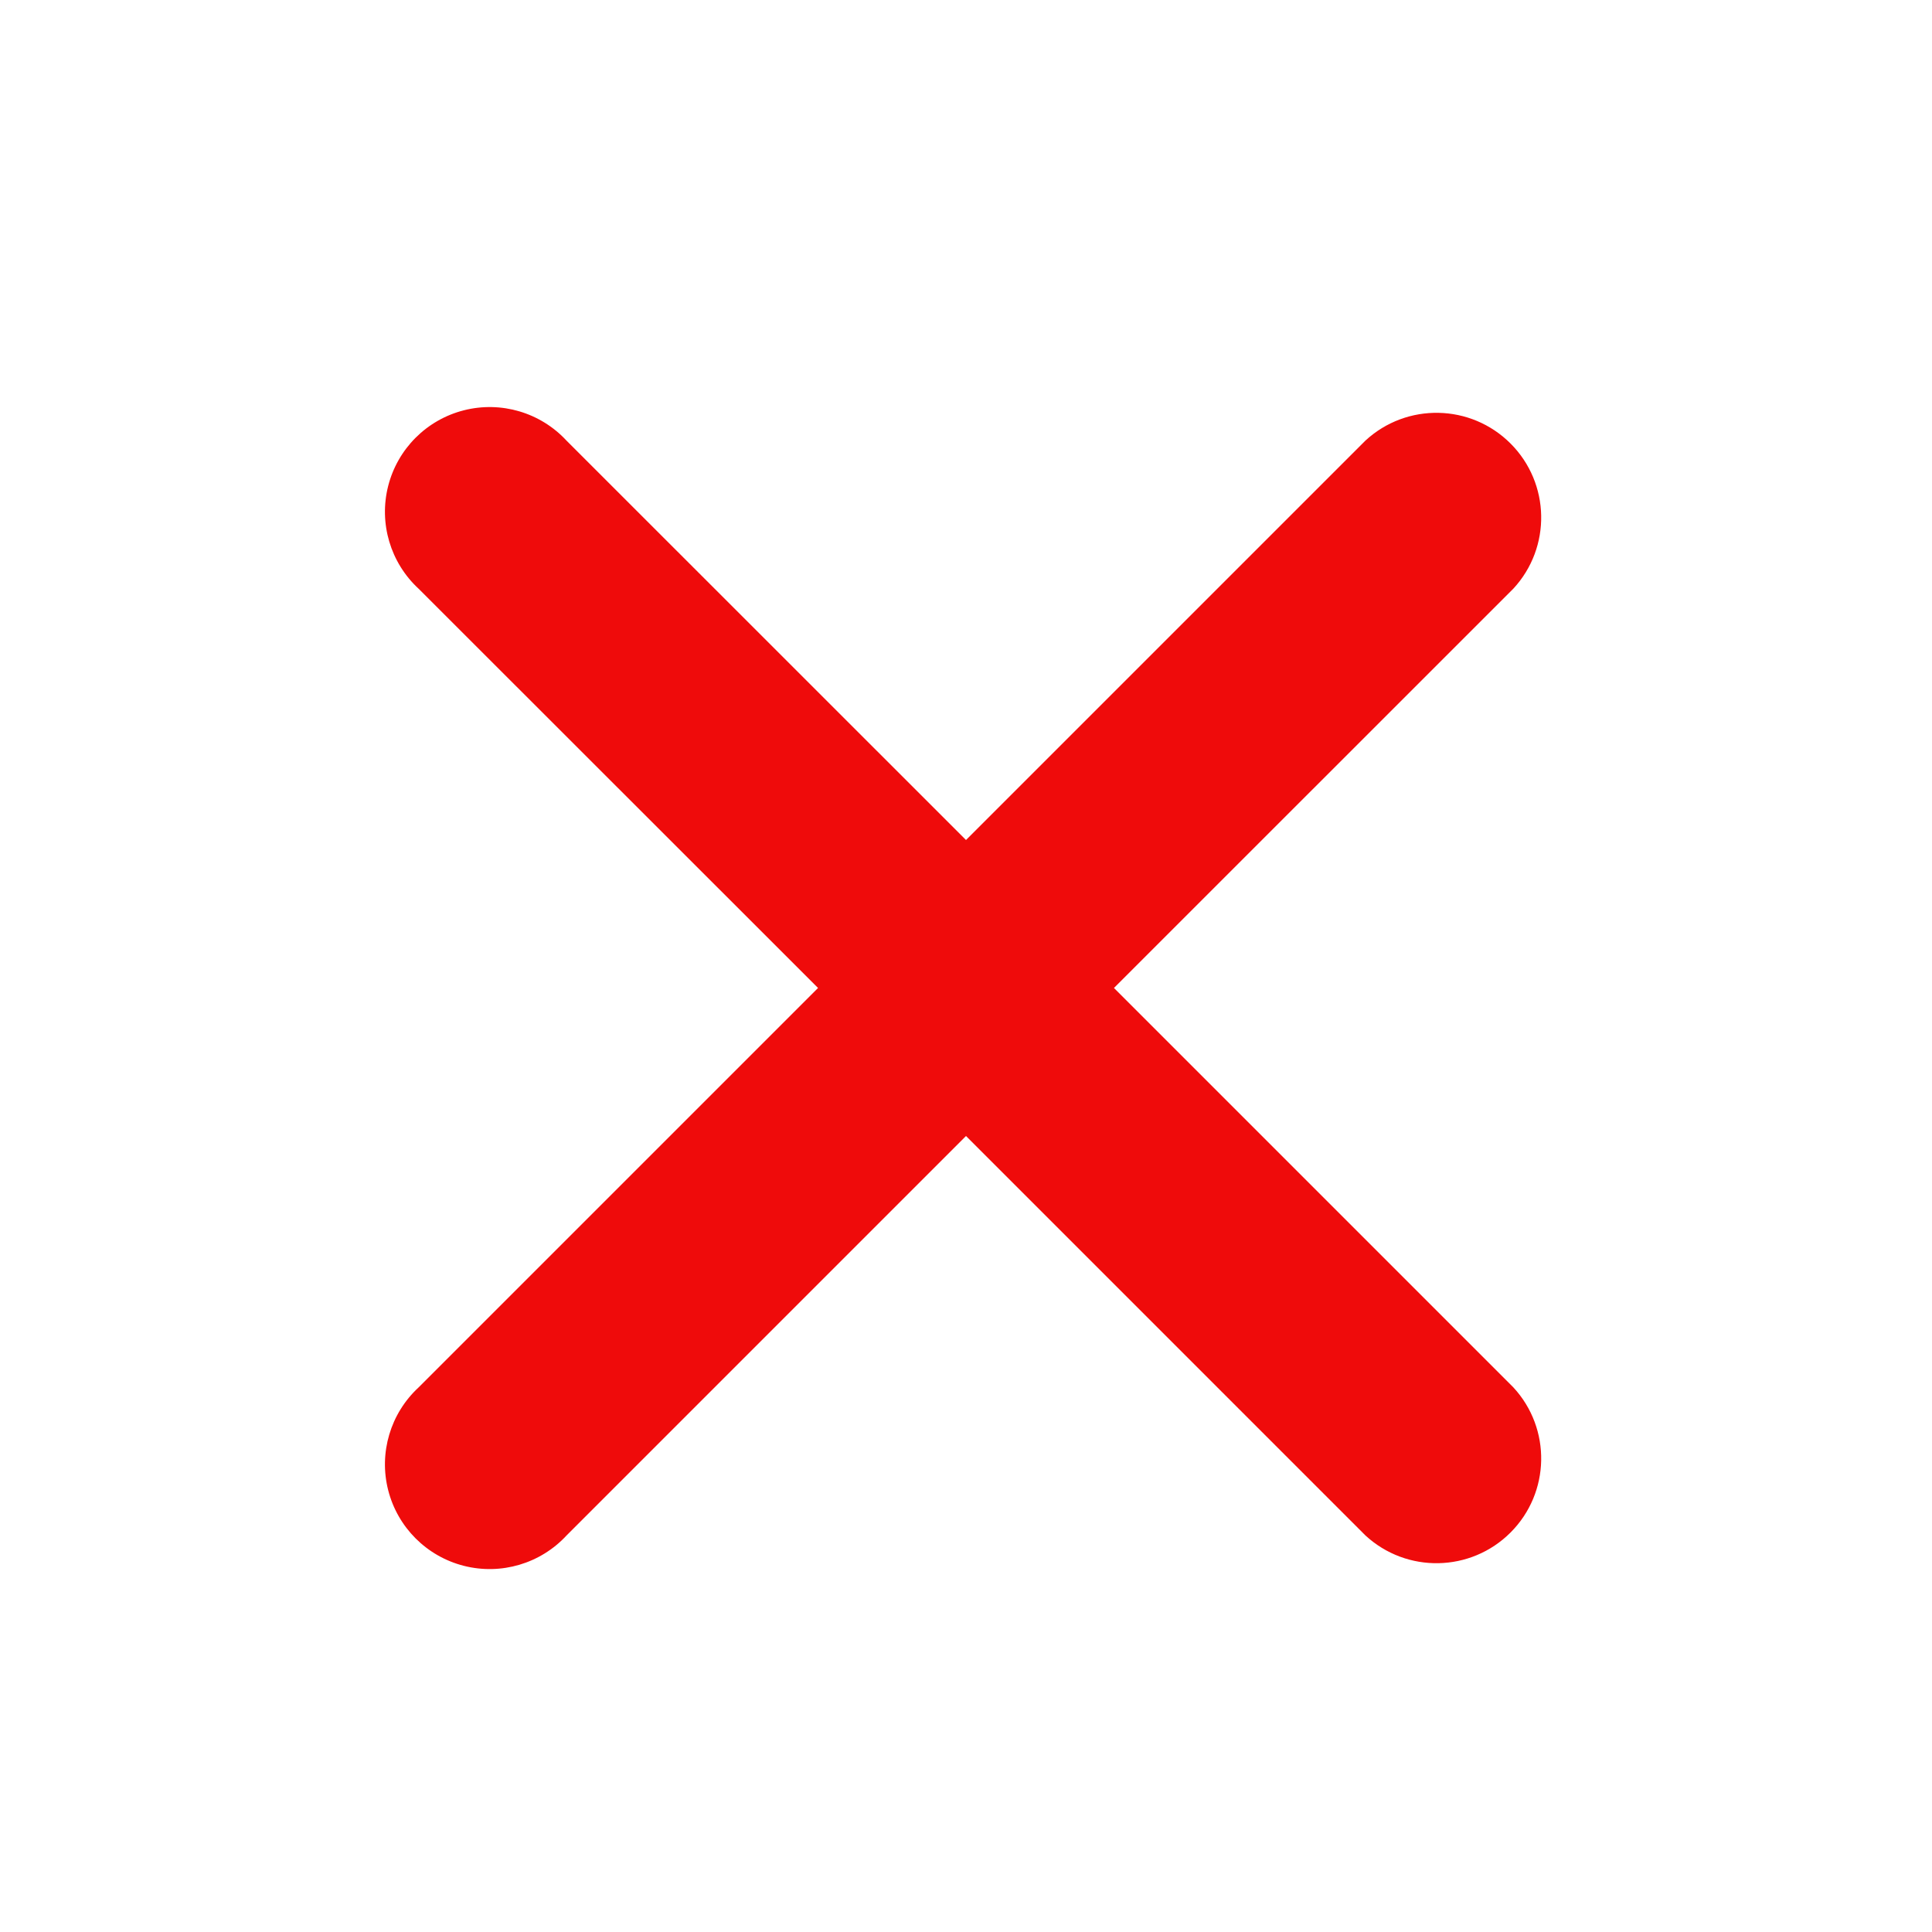
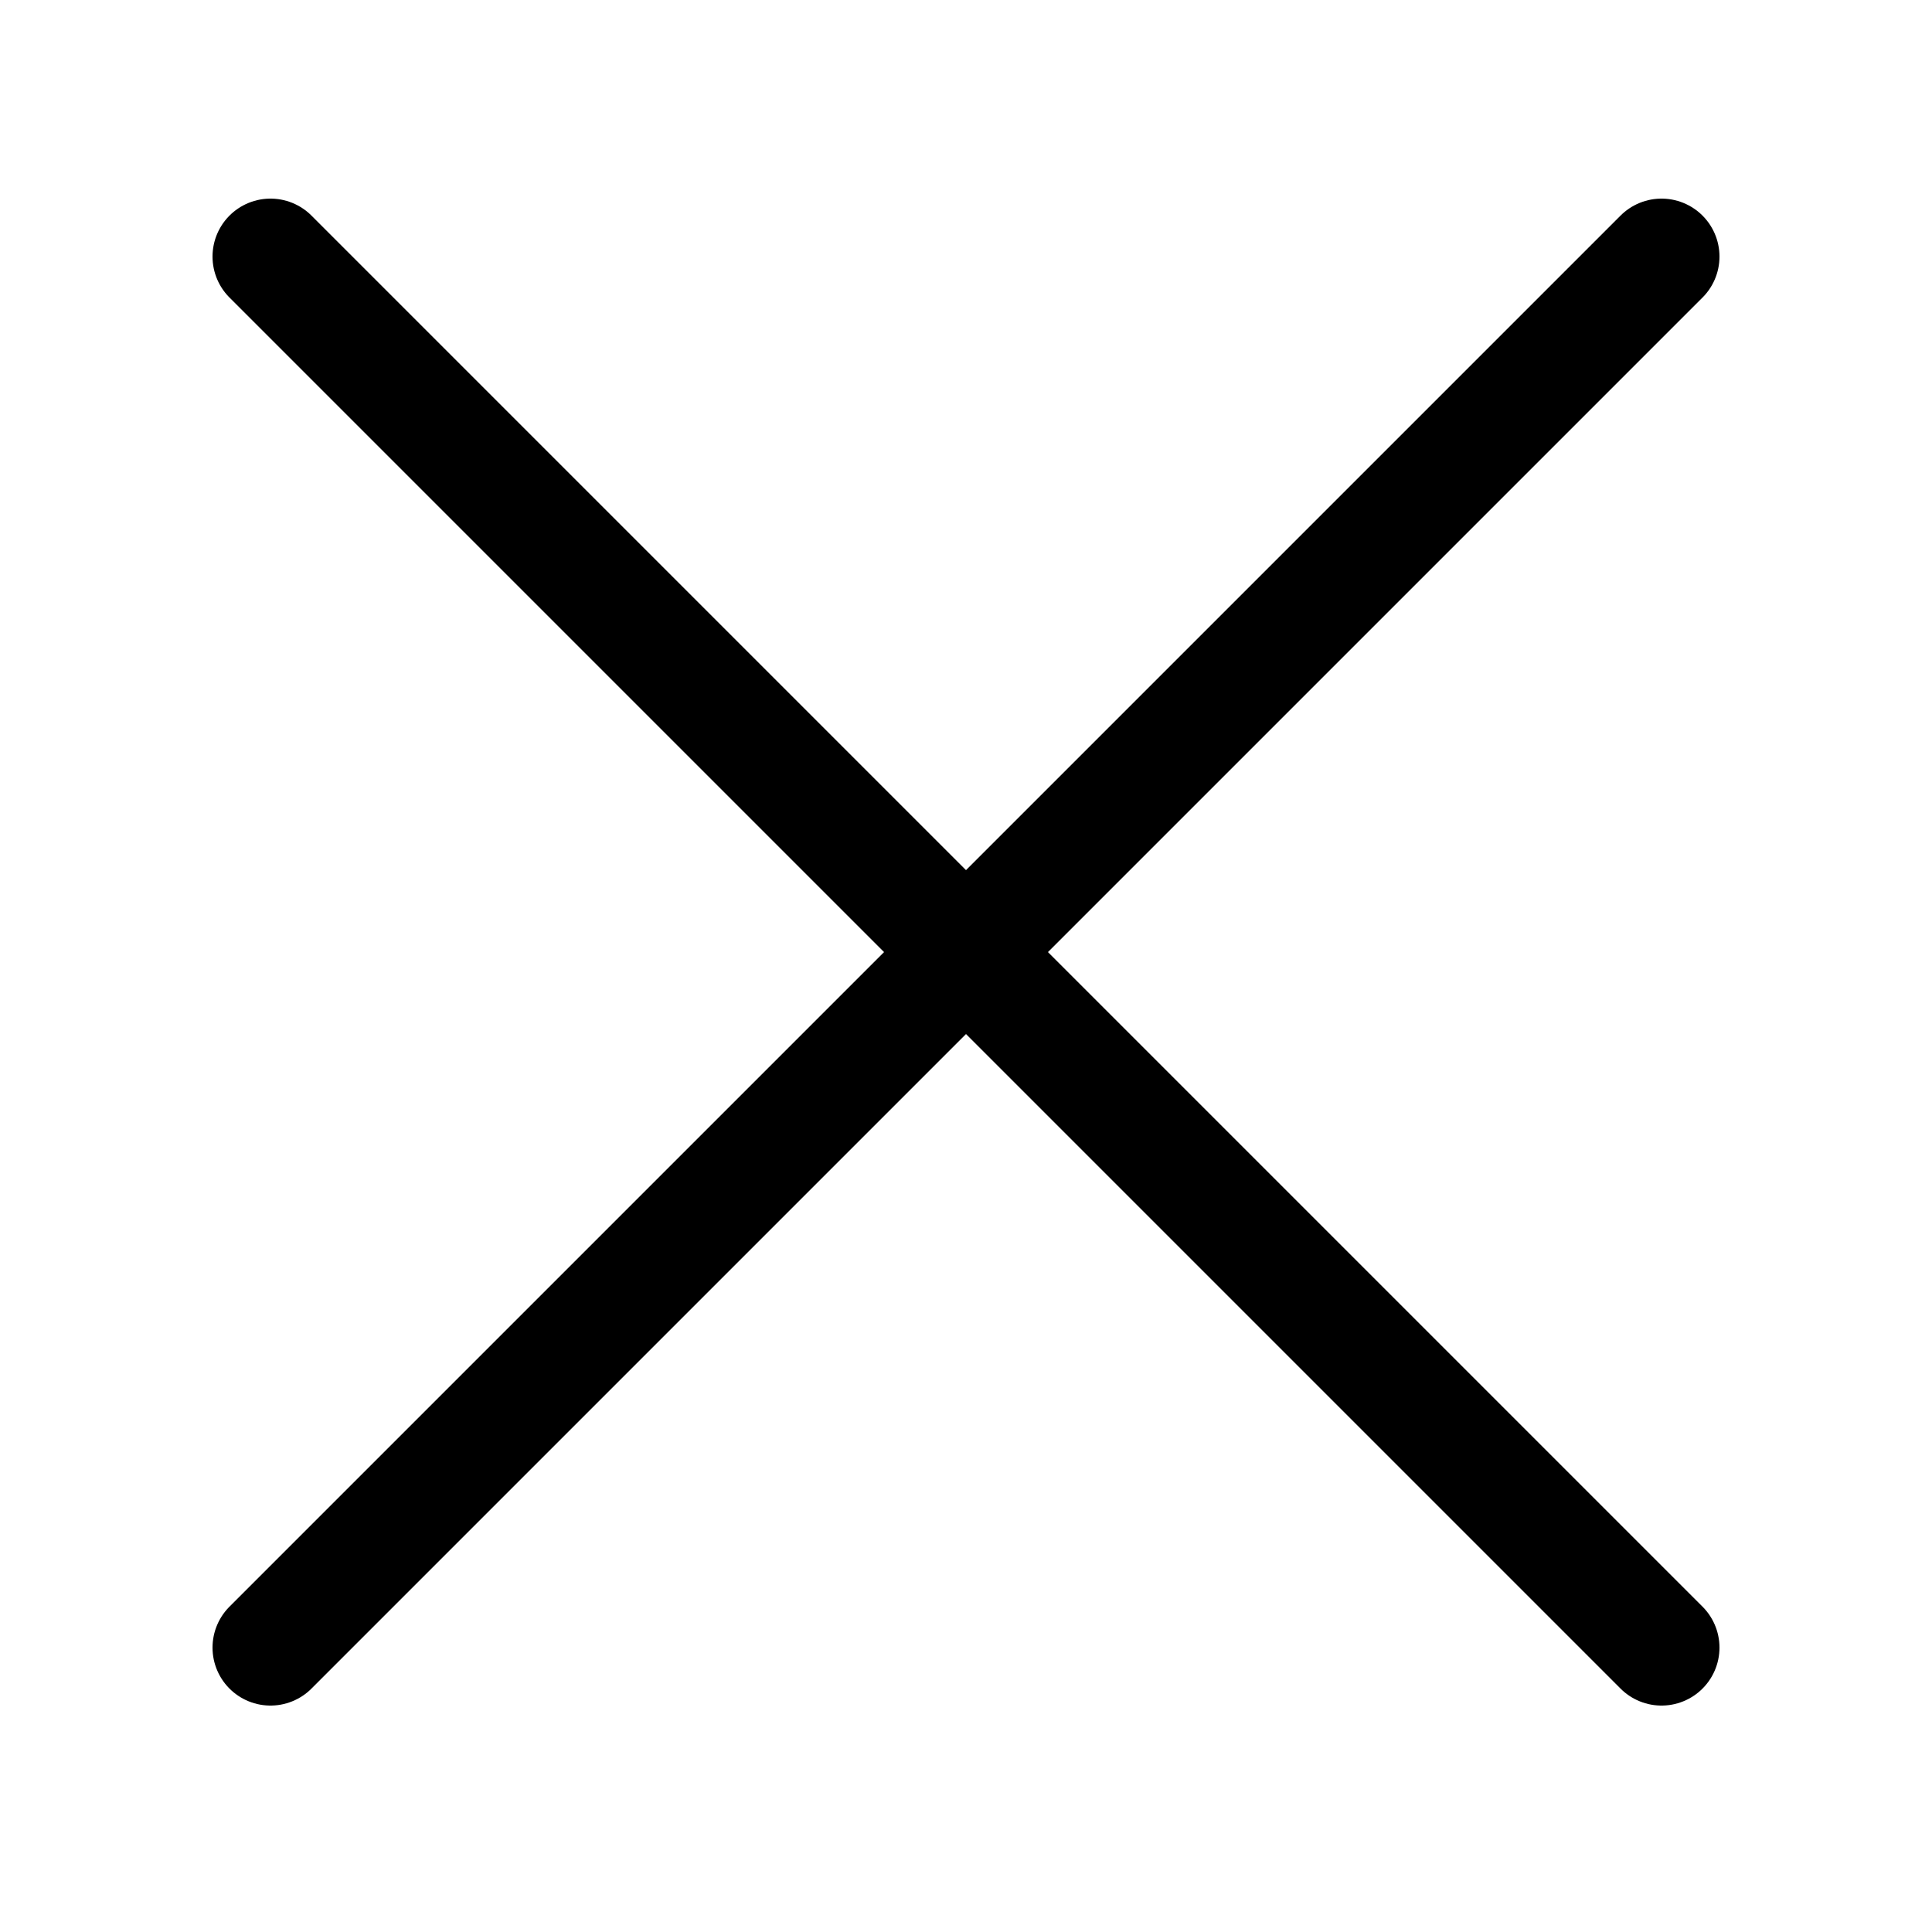
- <svg xmlns="http://www.w3.org/2000/svg" fill="#ef0b0b" width="24px" height="24px" viewBox="-3.5 0 19 19" class="cf-icon-svg">
-   <path d="M11.383 13.644A1.03 1.03 0 0 1 9.928 15.1L6 11.172 2.072 15.1a1.03 1.03 0 1 1-1.455-1.456l3.928-3.928L.617 5.79a1.03 1.03 0 1 1 1.455-1.456L6 8.261l3.928-3.928a1.03 1.03 0 0 1 1.455 1.456L7.455 9.716z" />
+ <svg xmlns="http://www.w3.org/2000/svg" width="16px" height="16px" viewBox="-0.5 0 25 25" fill="none">
+   <path d="M3 21.32L21 3.32" stroke="#000000" stroke-width="1.5" stroke-linecap="round" stroke-linejoin="round" />
+   <path d="M3 3.32L21 21.32" stroke="#000000" stroke-width="1.5" stroke-linecap="round" stroke-linejoin="round" />
</svg>
